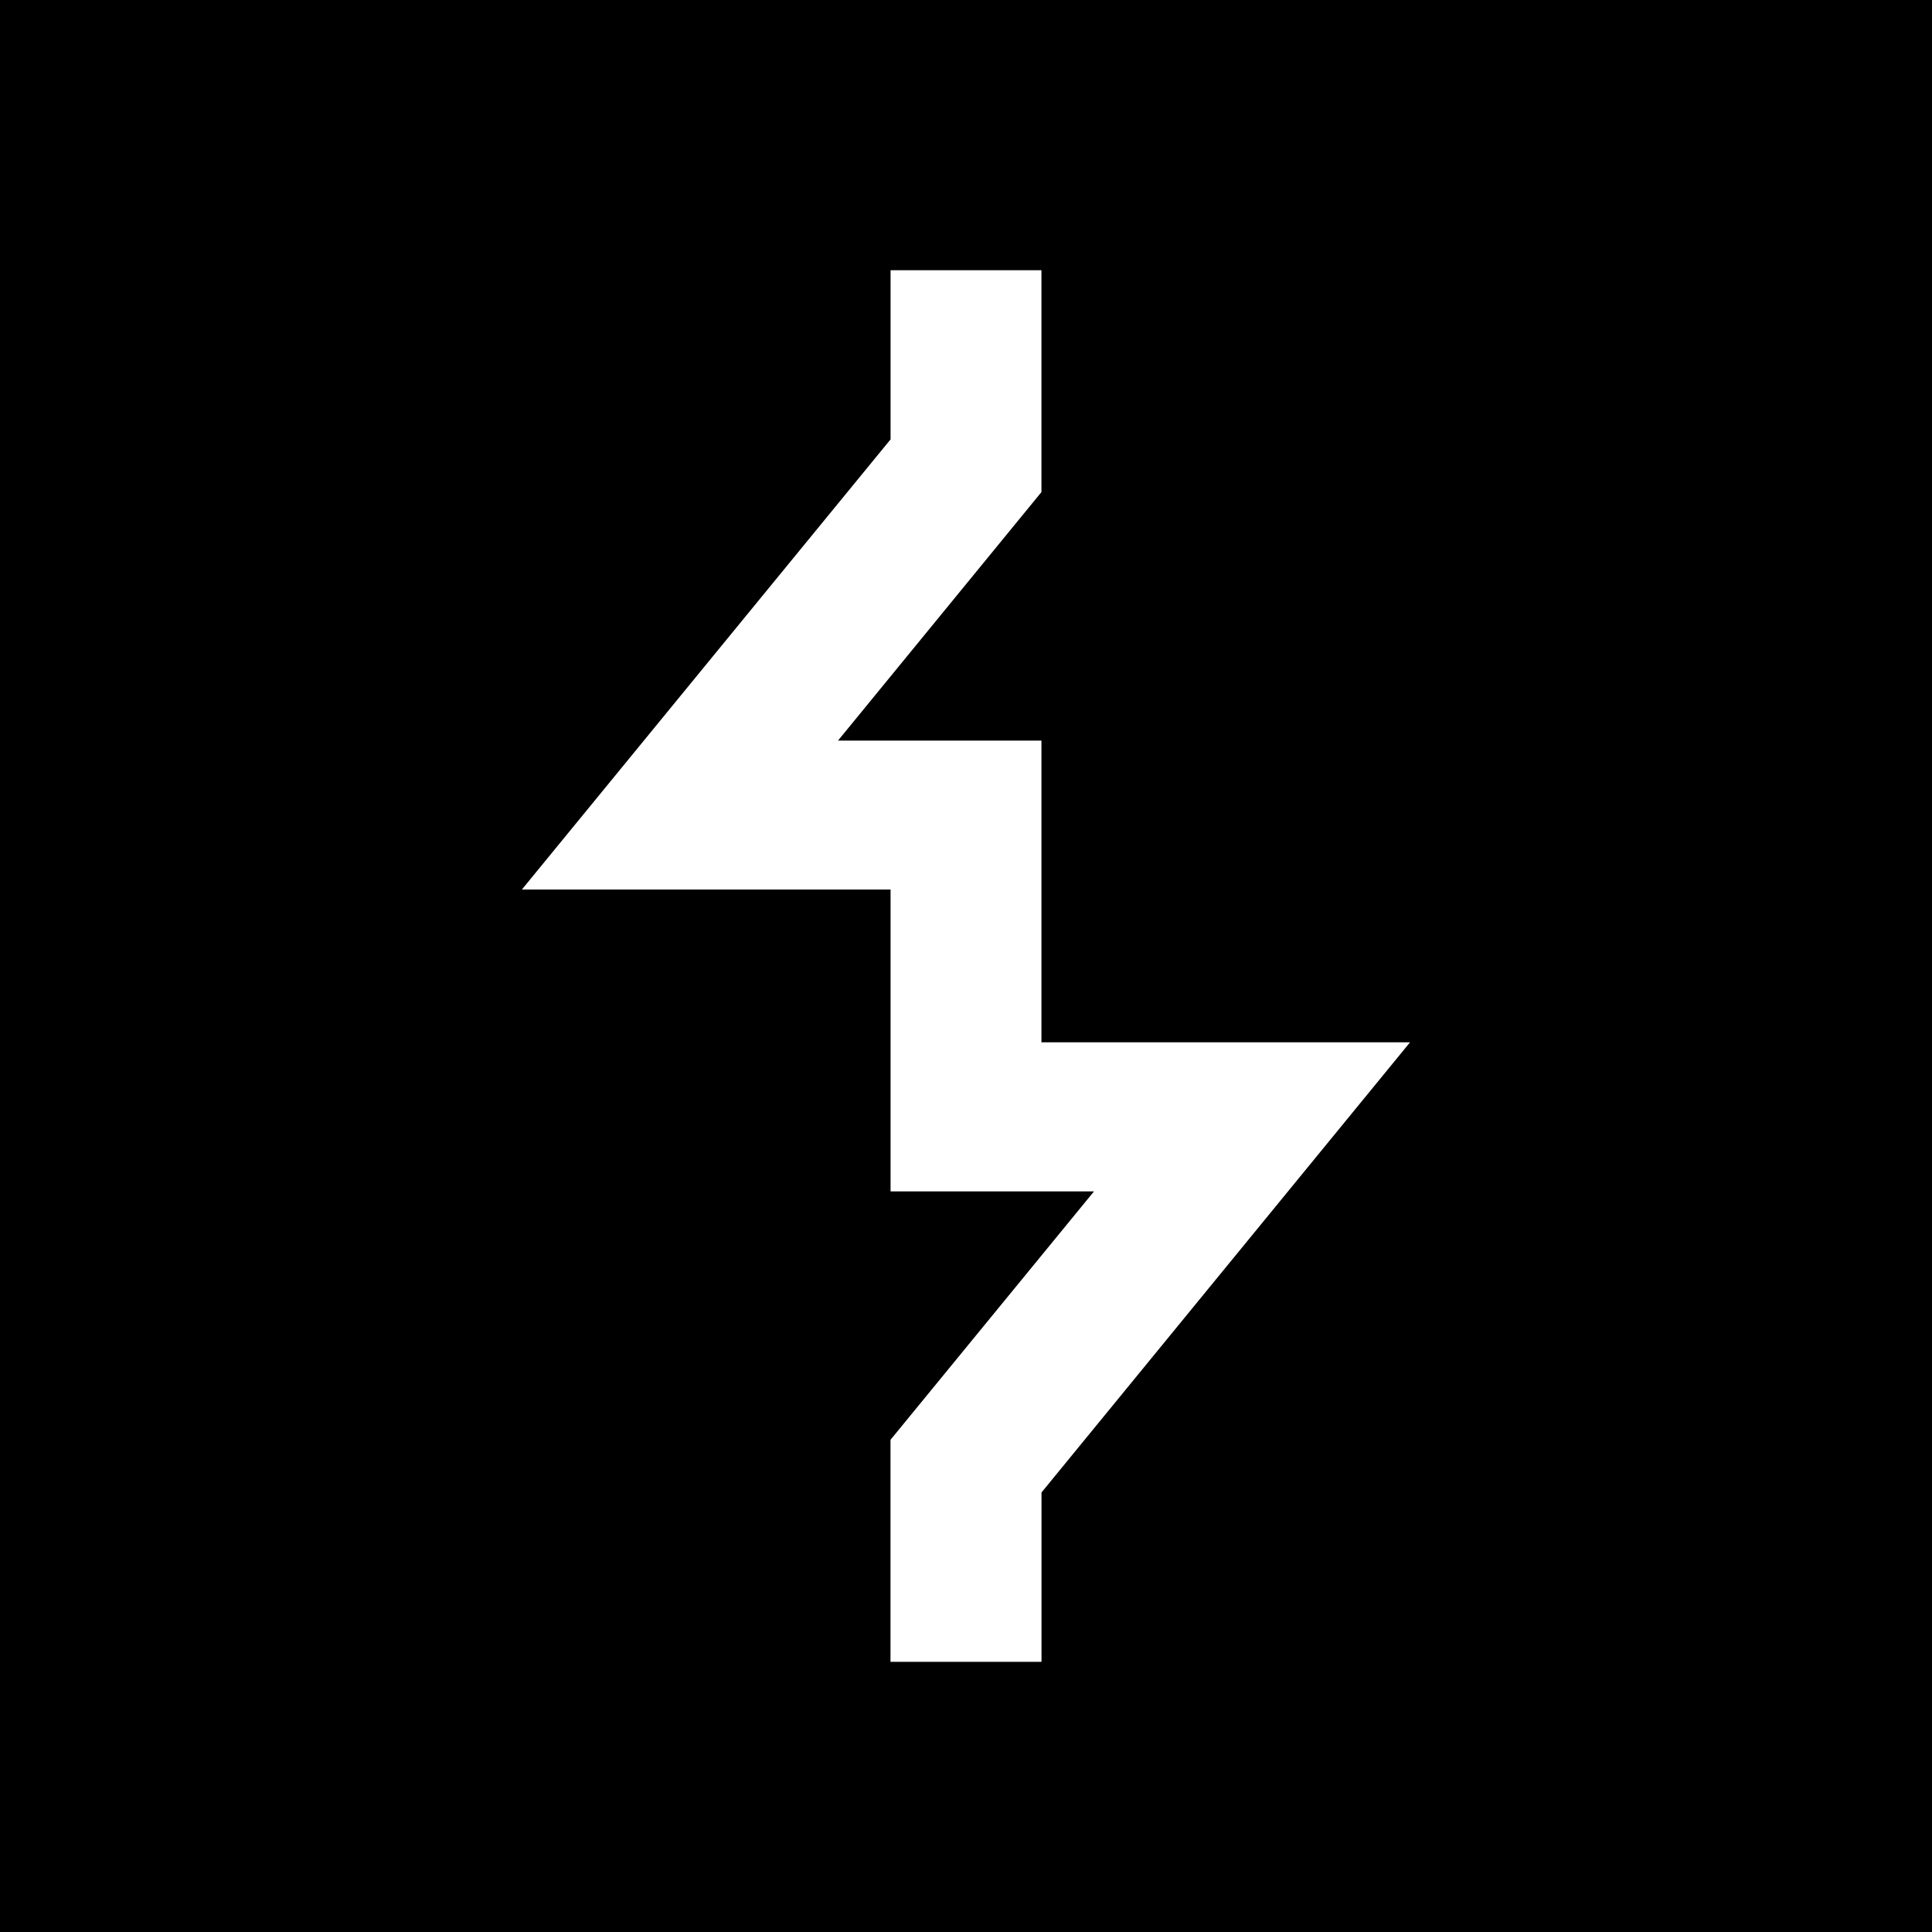
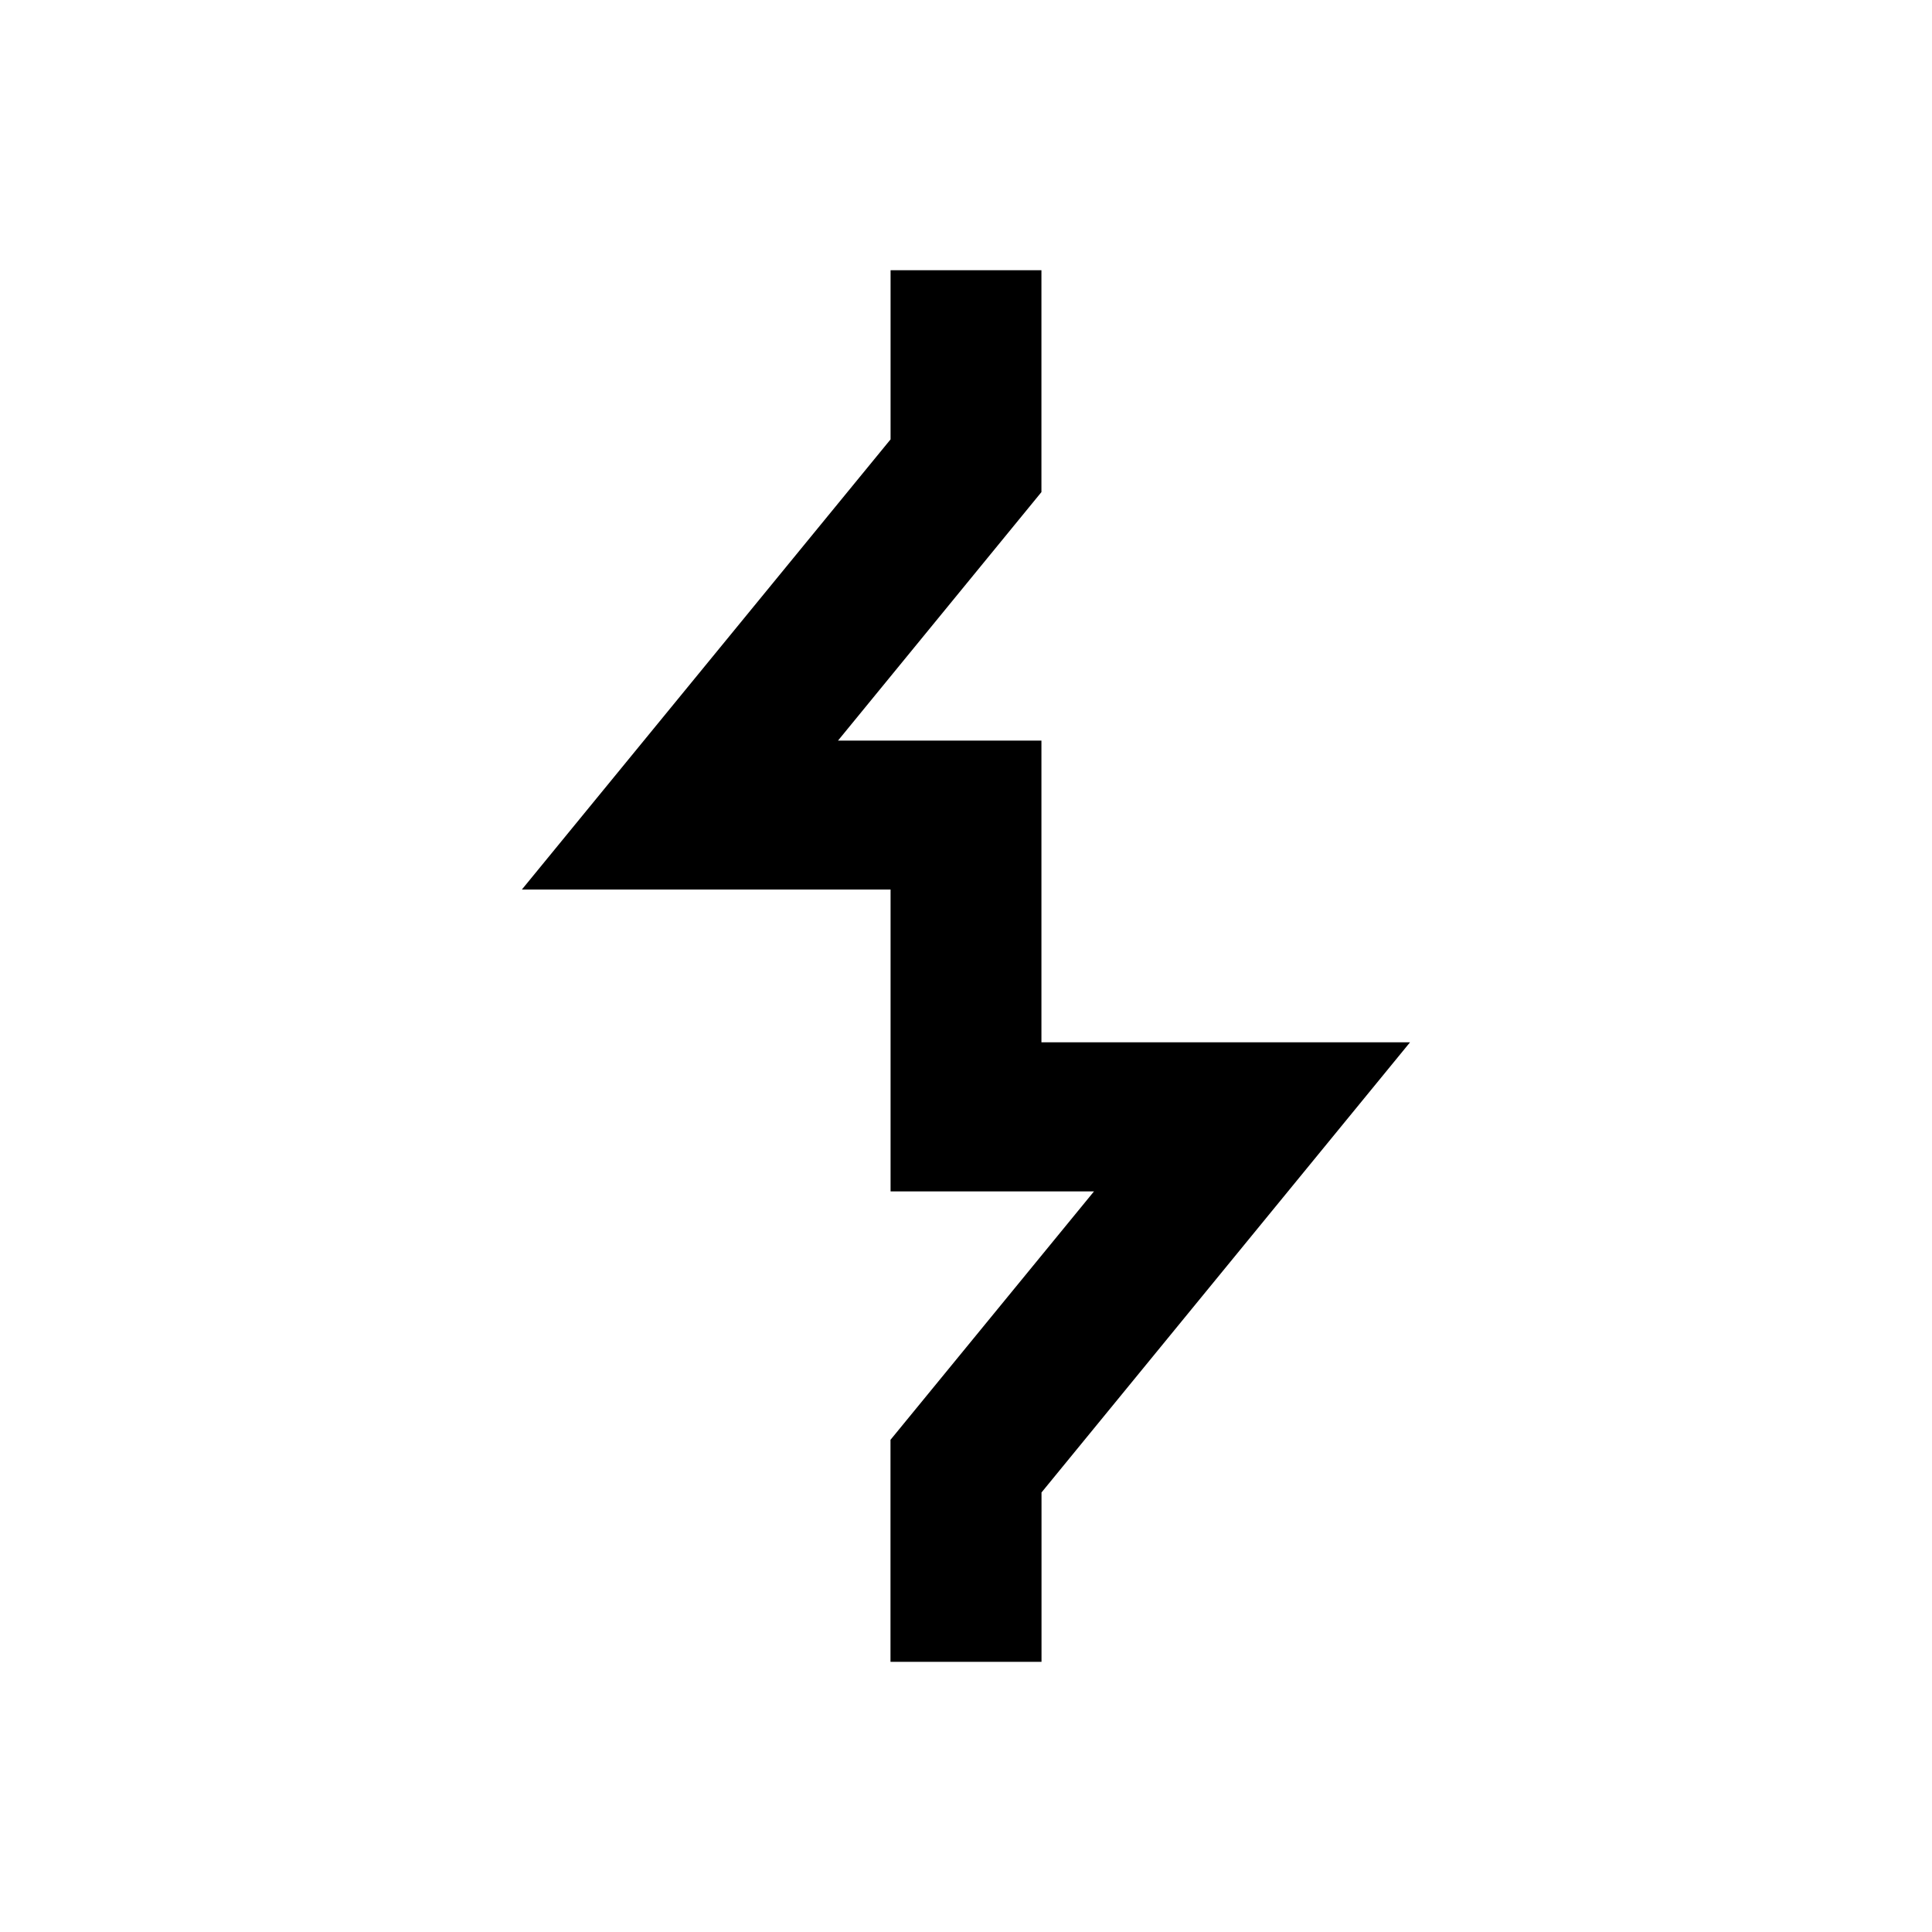
- <svg xmlns="http://www.w3.org/2000/svg" role="img" viewBox="0 0 24 24">
-   <path d="M0 0v24h24V0Zm11.063 3.357h1.874v2.756L10.41 9.2h2.527v3.748h4.579l-4.578 5.592v2.104h-1.876v-2.758l2.528-3.086h-2.527V11.05h-4.58l4.58-5.592Z" />
+ <svg xmlns="http://www.w3.org/2000/svg" width="24" height="24" viewBox="0 0 24 24" fill="none">
+   <path d="M11.063 3.357h1.874v2.756L10.41 9.2h2.527v3.748h4.579l-4.578 5.592v2.104h-1.876v-2.758l2.528-3.086h-2.527V11.05h-4.58l4.58-5.592z" fill="currentColor" />
</svg>
